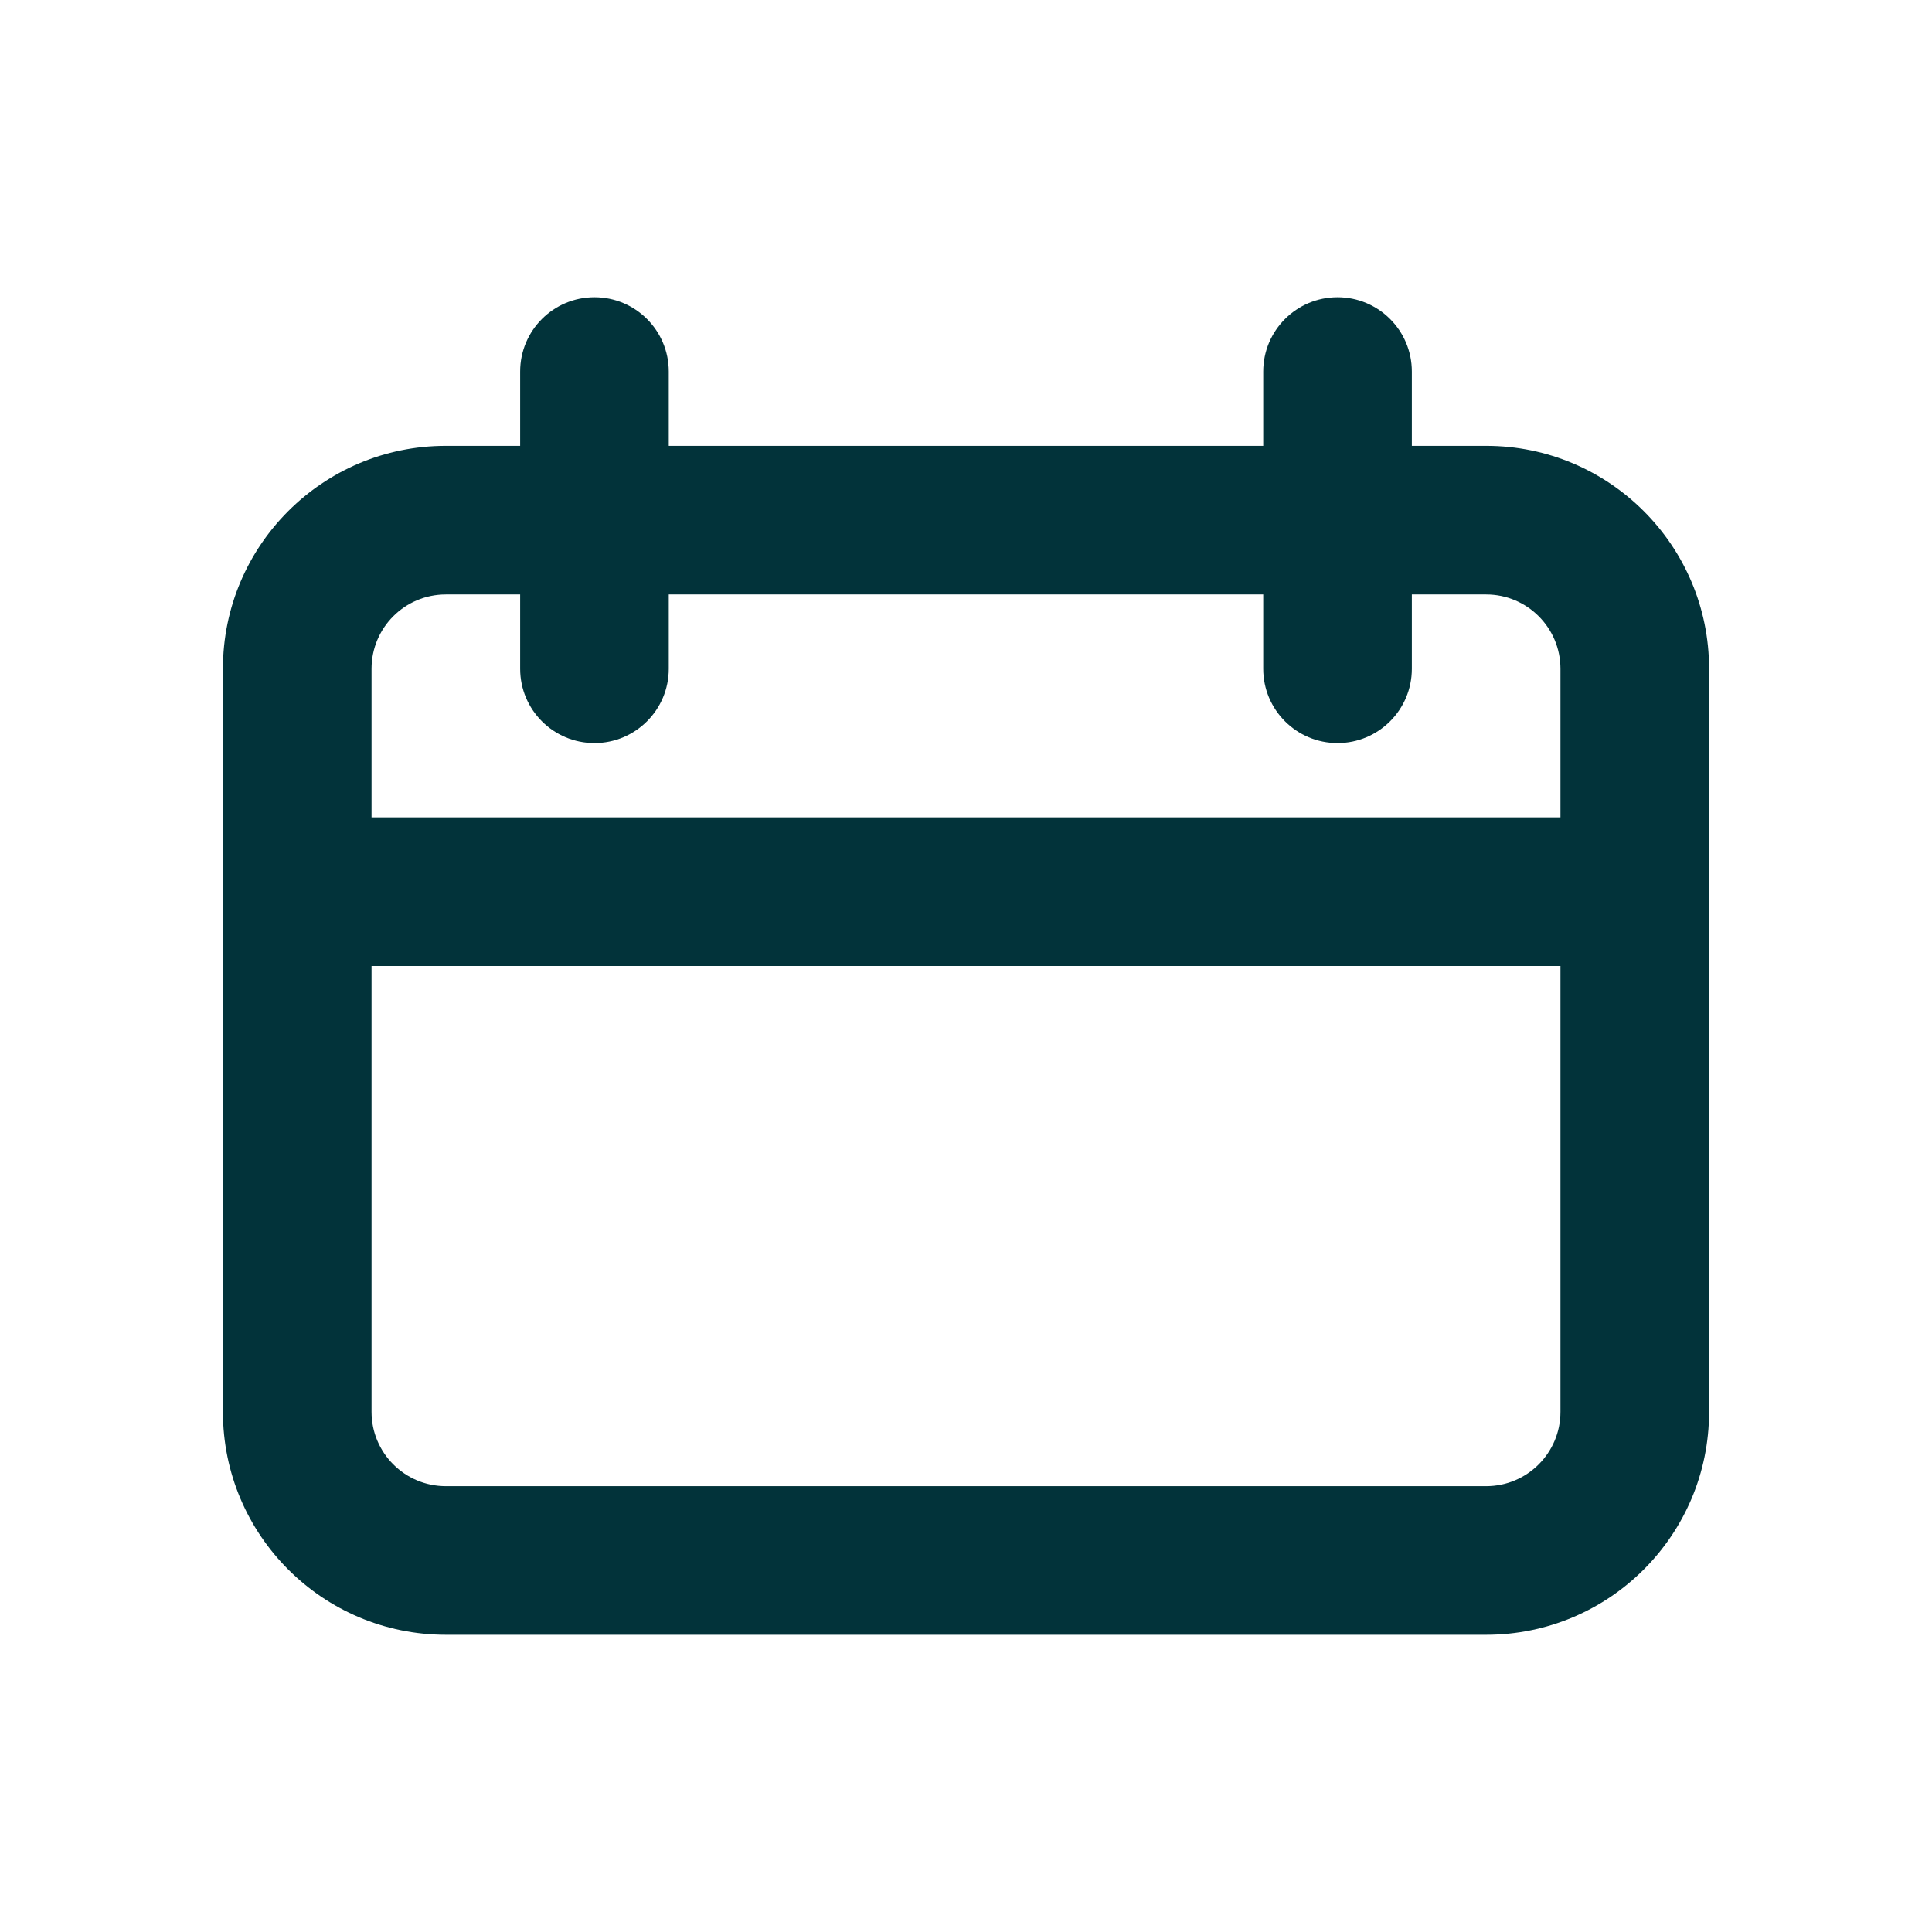
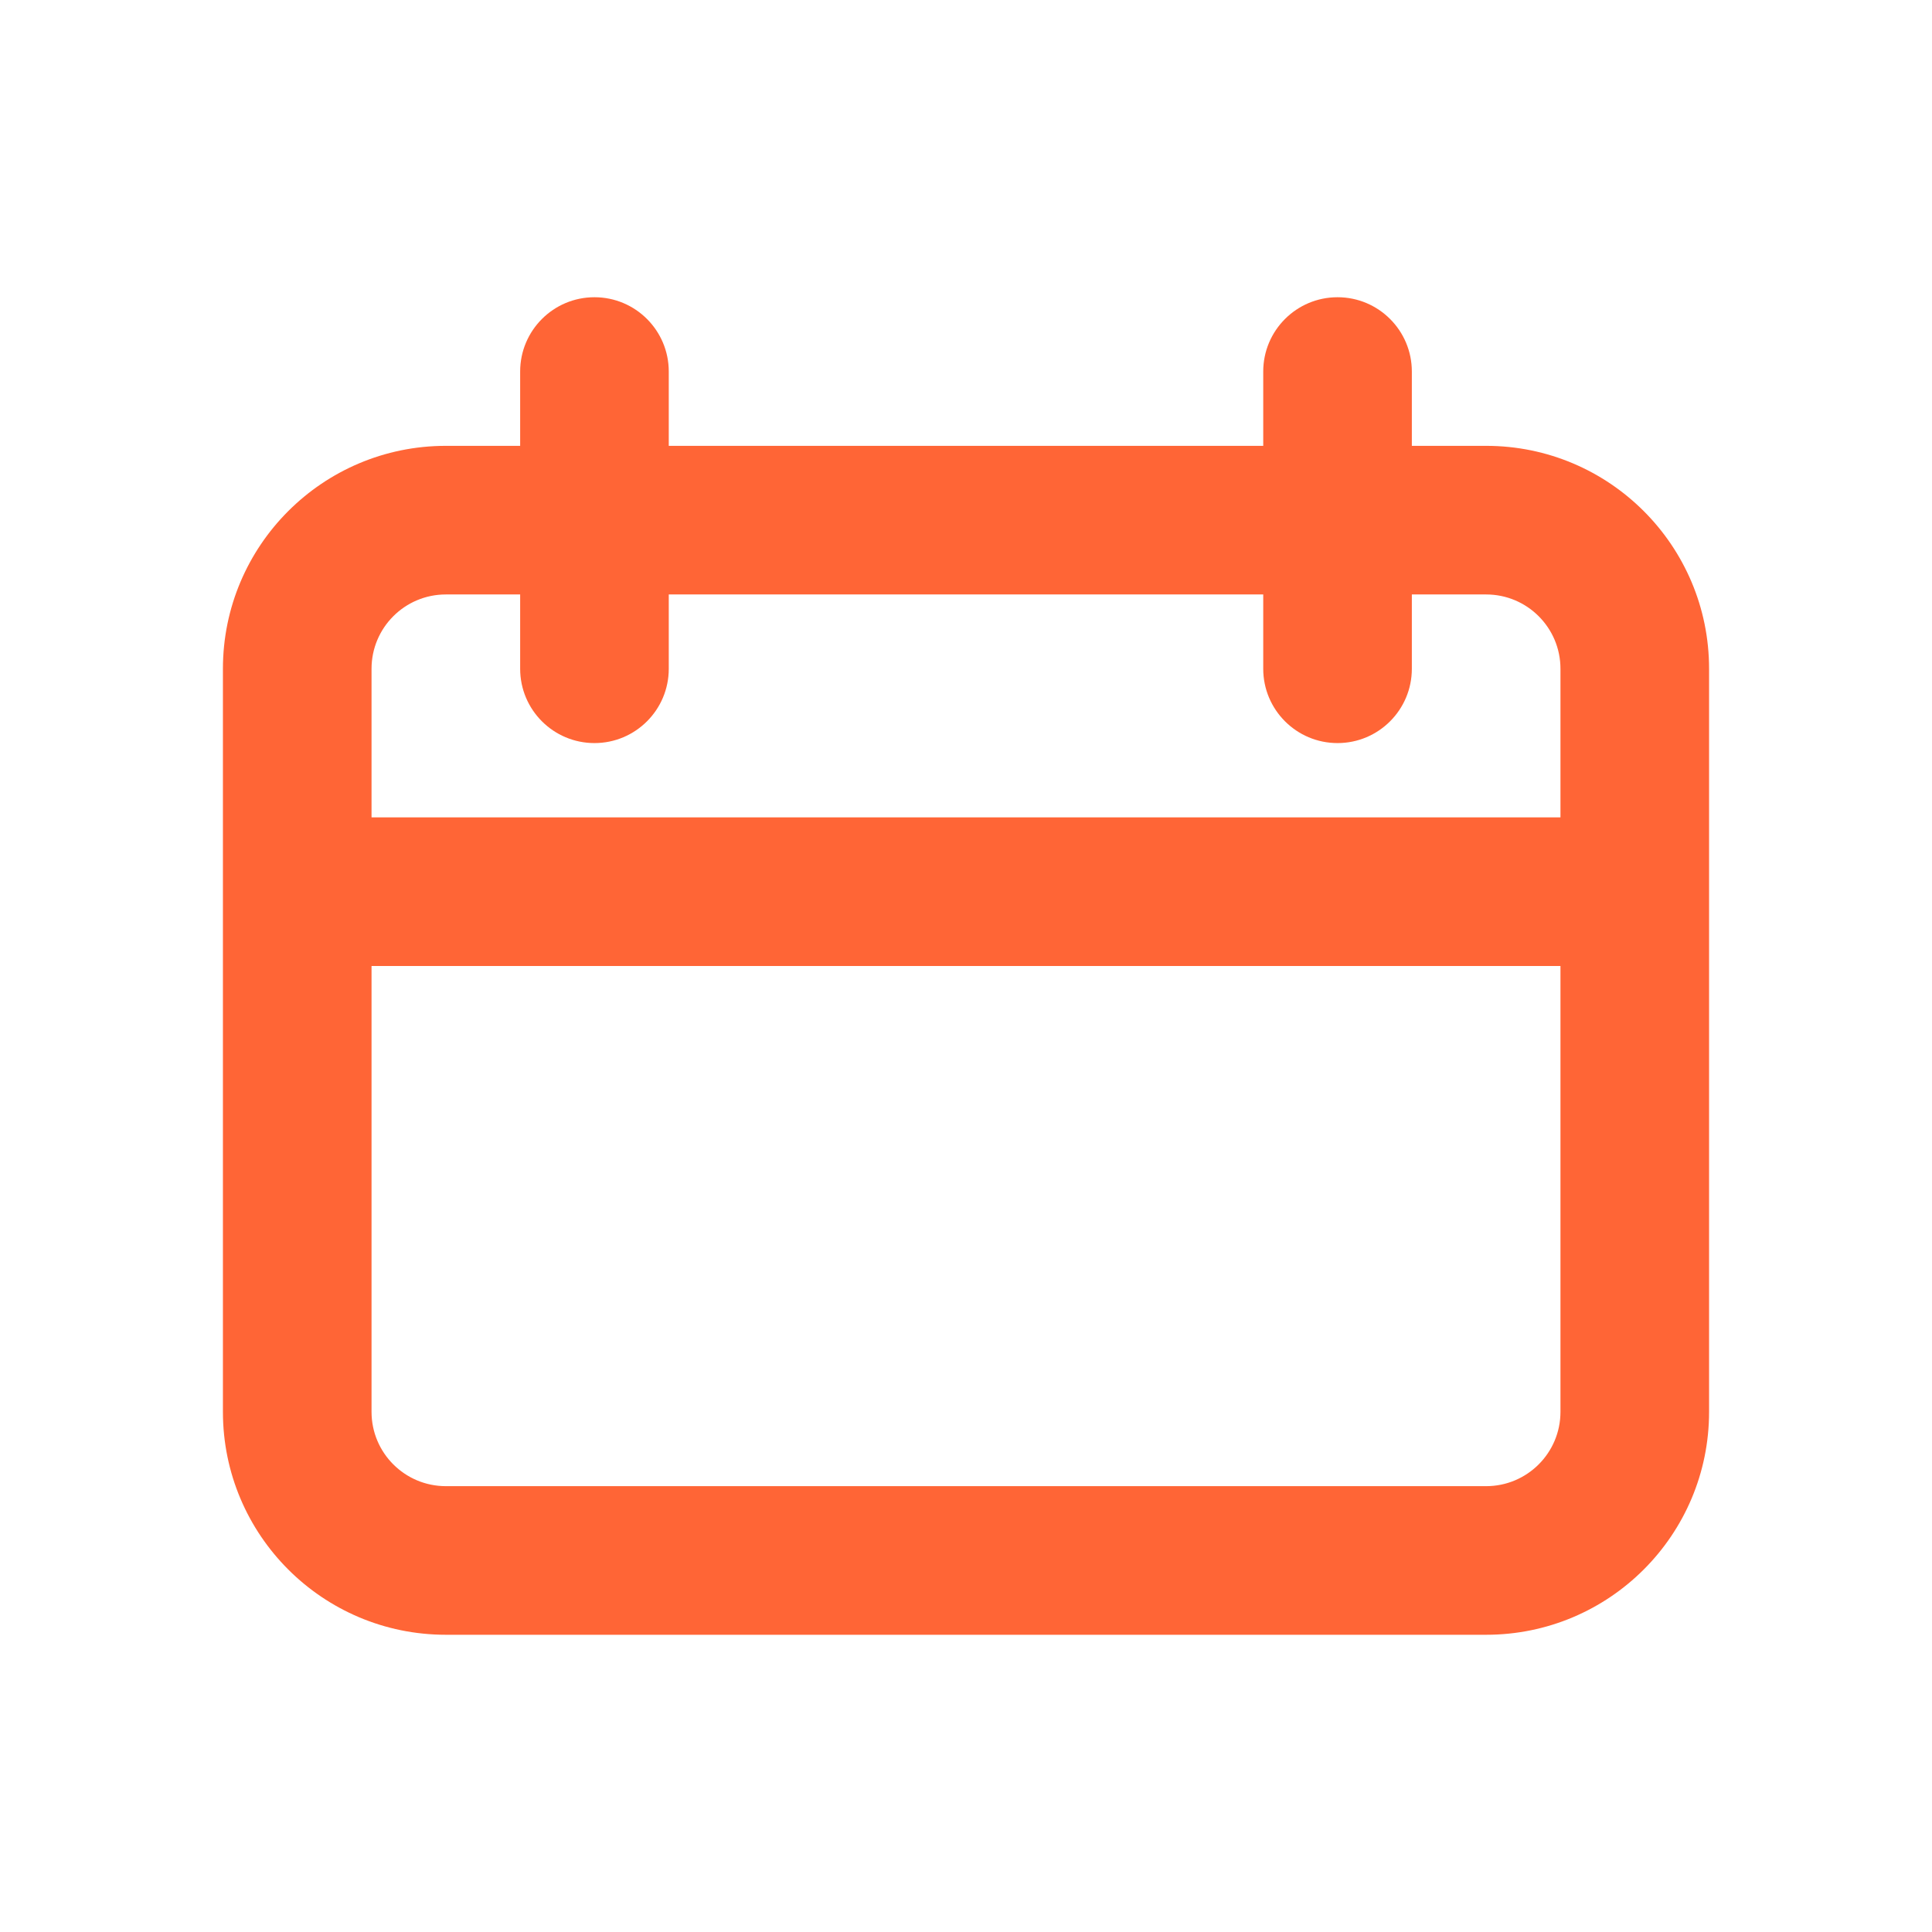
<svg xmlns="http://www.w3.org/2000/svg" id="calendar-icon" width="26" height="26" viewBox="0 0 26 26">
  <rect id="Rectangle_42" data-name="Rectangle 42" width="26" height="26" fill="none" />
-   <path id="calendar" d="M18,7V5a1,1,0,0,0-1-1H16V5a1,1,0,0,1-2,0V4H6V5A1,1,0,0,1,4,5V4H3A1,1,0,0,0,2,5V7Zm0,2H2v6a1,1,0,0,0,1,1H17a1,1,0,0,0,1-1ZM16,2h1a3,3,0,0,1,3,3V15a3,3,0,0,1-3,3H3a3,3,0,0,1-3-3V5A3,3,0,0,1,3,2H4V1A1,1,0,1,1,6,1V2h8V1a1,1,0,1,1,2,0Z" transform="translate(3 4)" fill="#02333A" />
+   <path id="calendar" d="M18,7V5a1,1,0,0,0-1-1H16V5a1,1,0,0,1-2,0V4H6V5A1,1,0,0,1,4,5V4H3A1,1,0,0,0,2,5V7Zm0,2H2v6a1,1,0,0,0,1,1H17a1,1,0,0,0,1-1ZM16,2h1a3,3,0,0,1,3,3V15a3,3,0,0,1-3,3H3a3,3,0,0,1-3-3V5A3,3,0,0,1,3,2H4V1A1,1,0,1,1,6,1V2h8V1a1,1,0,1,1,2,0Z" transform="translate(3 4)" fill="#FF6536" />
</svg>
